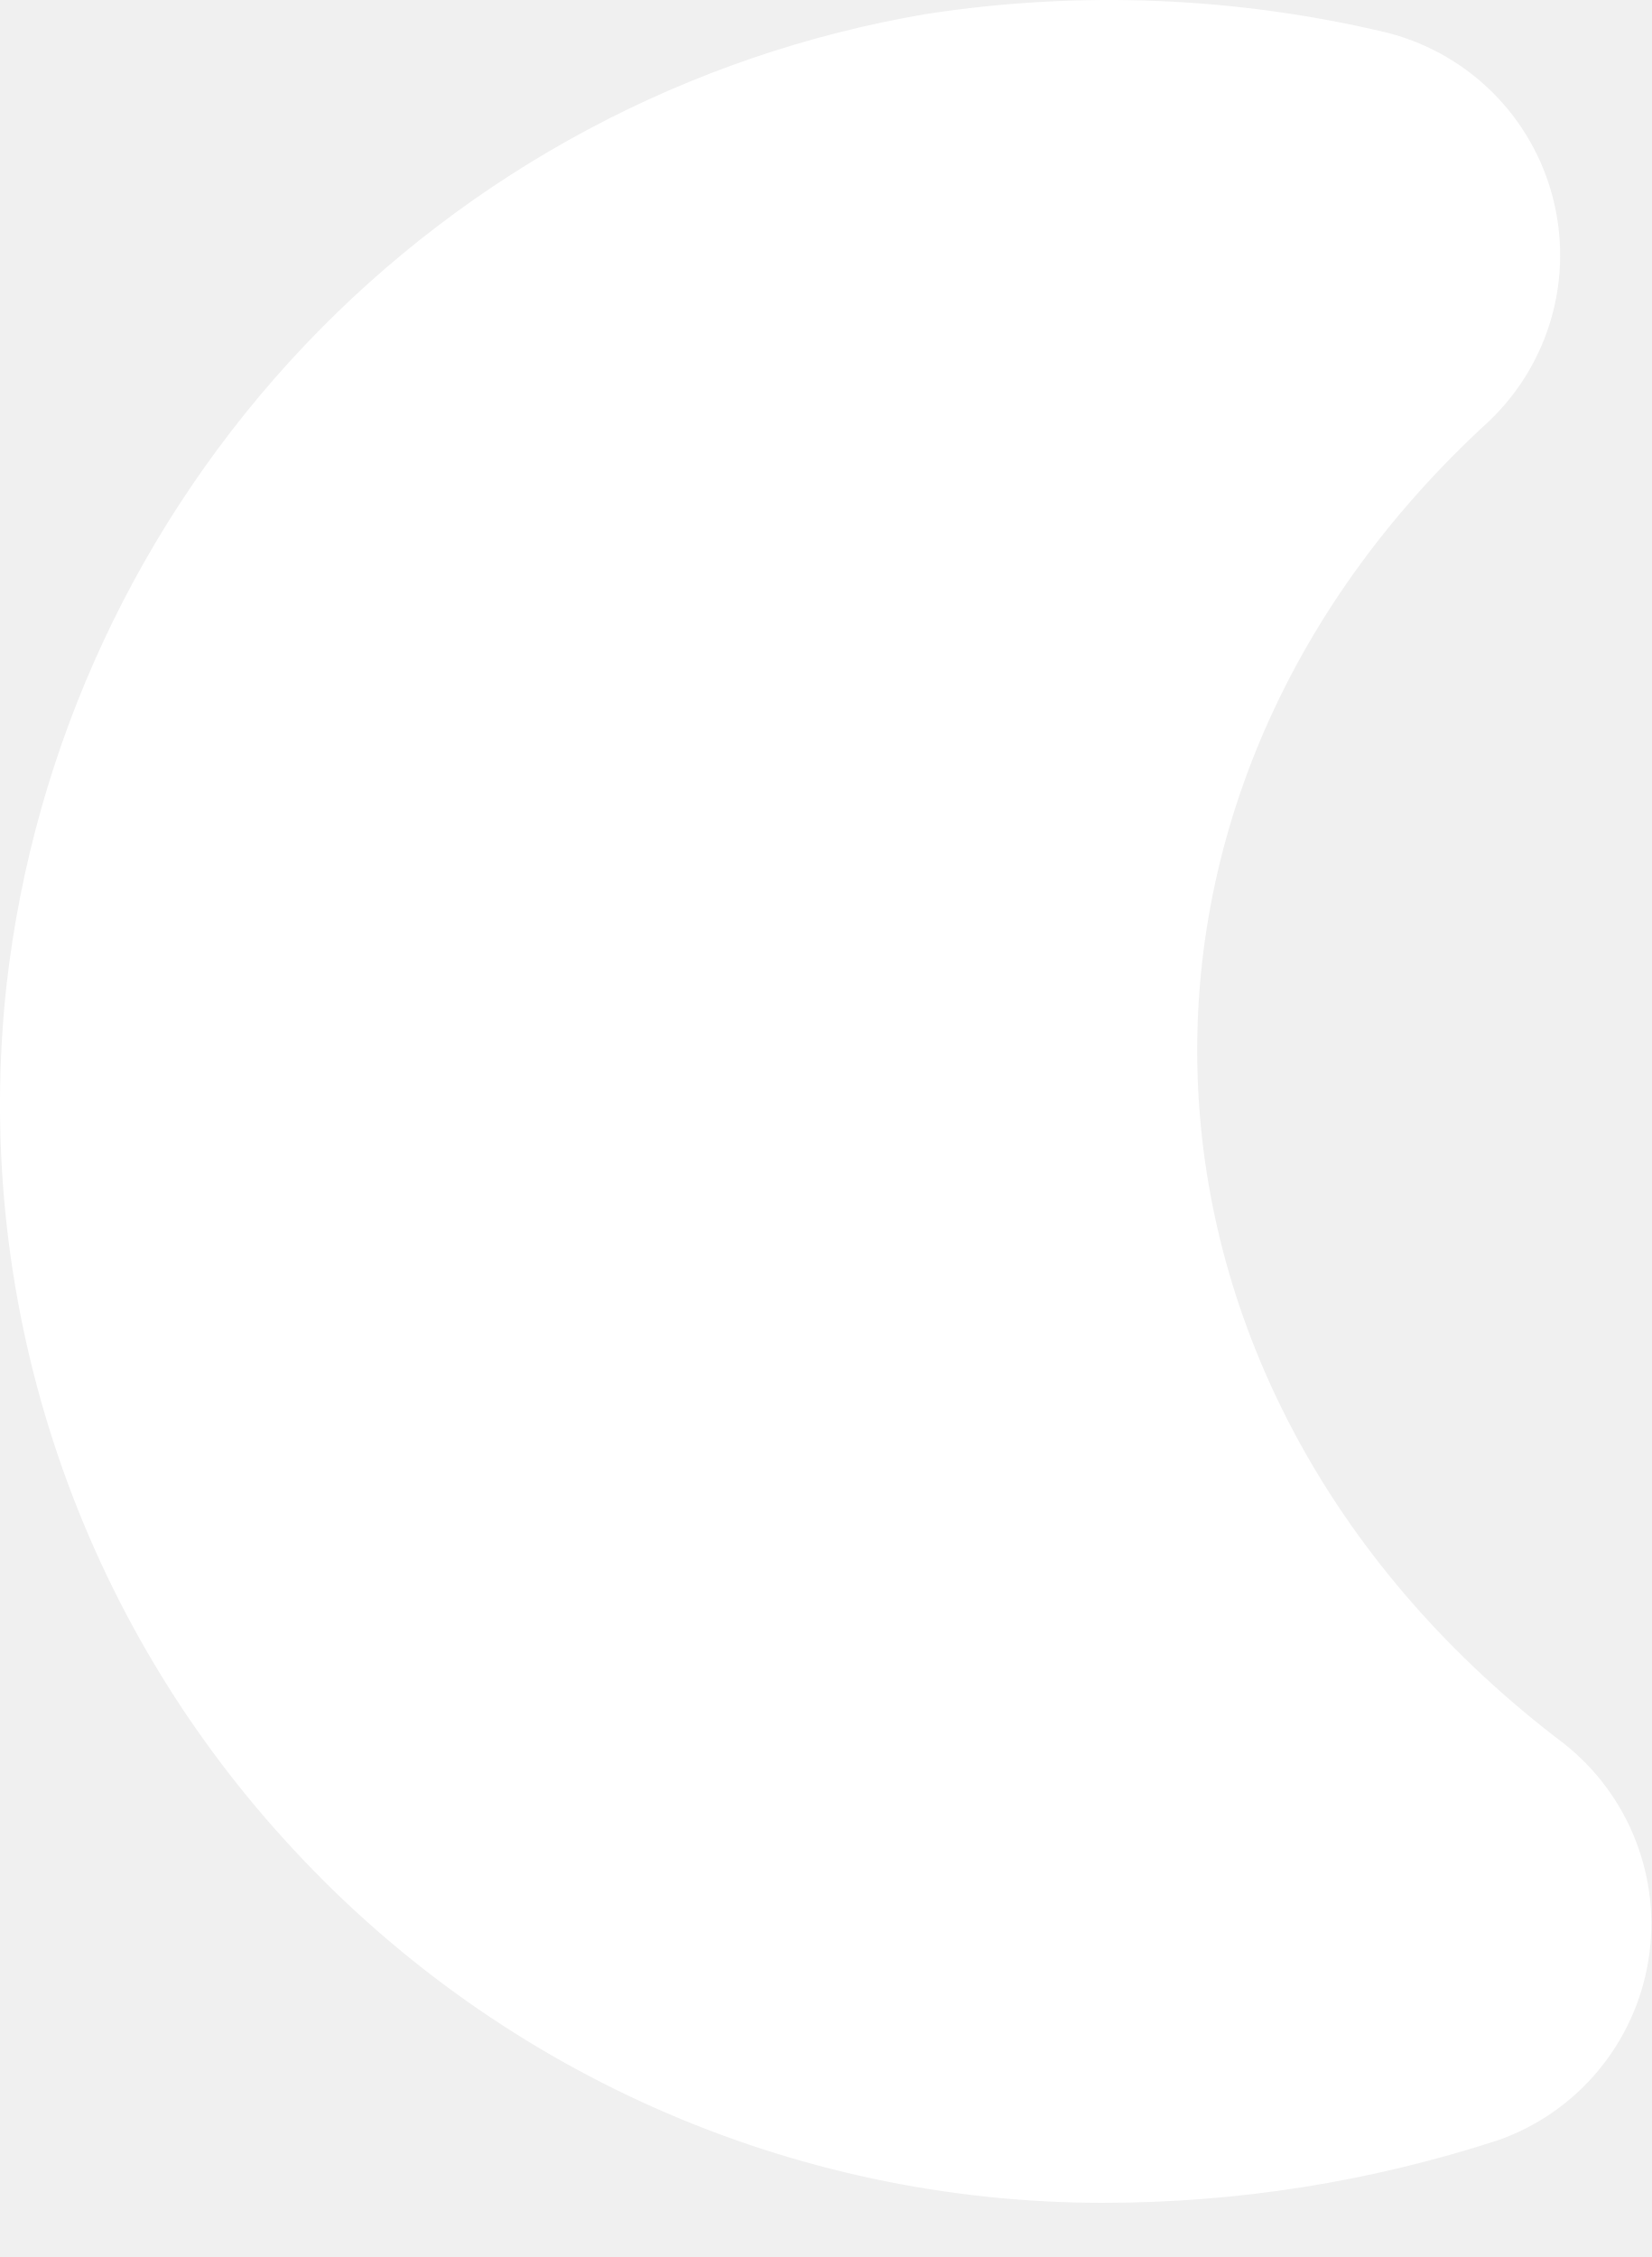
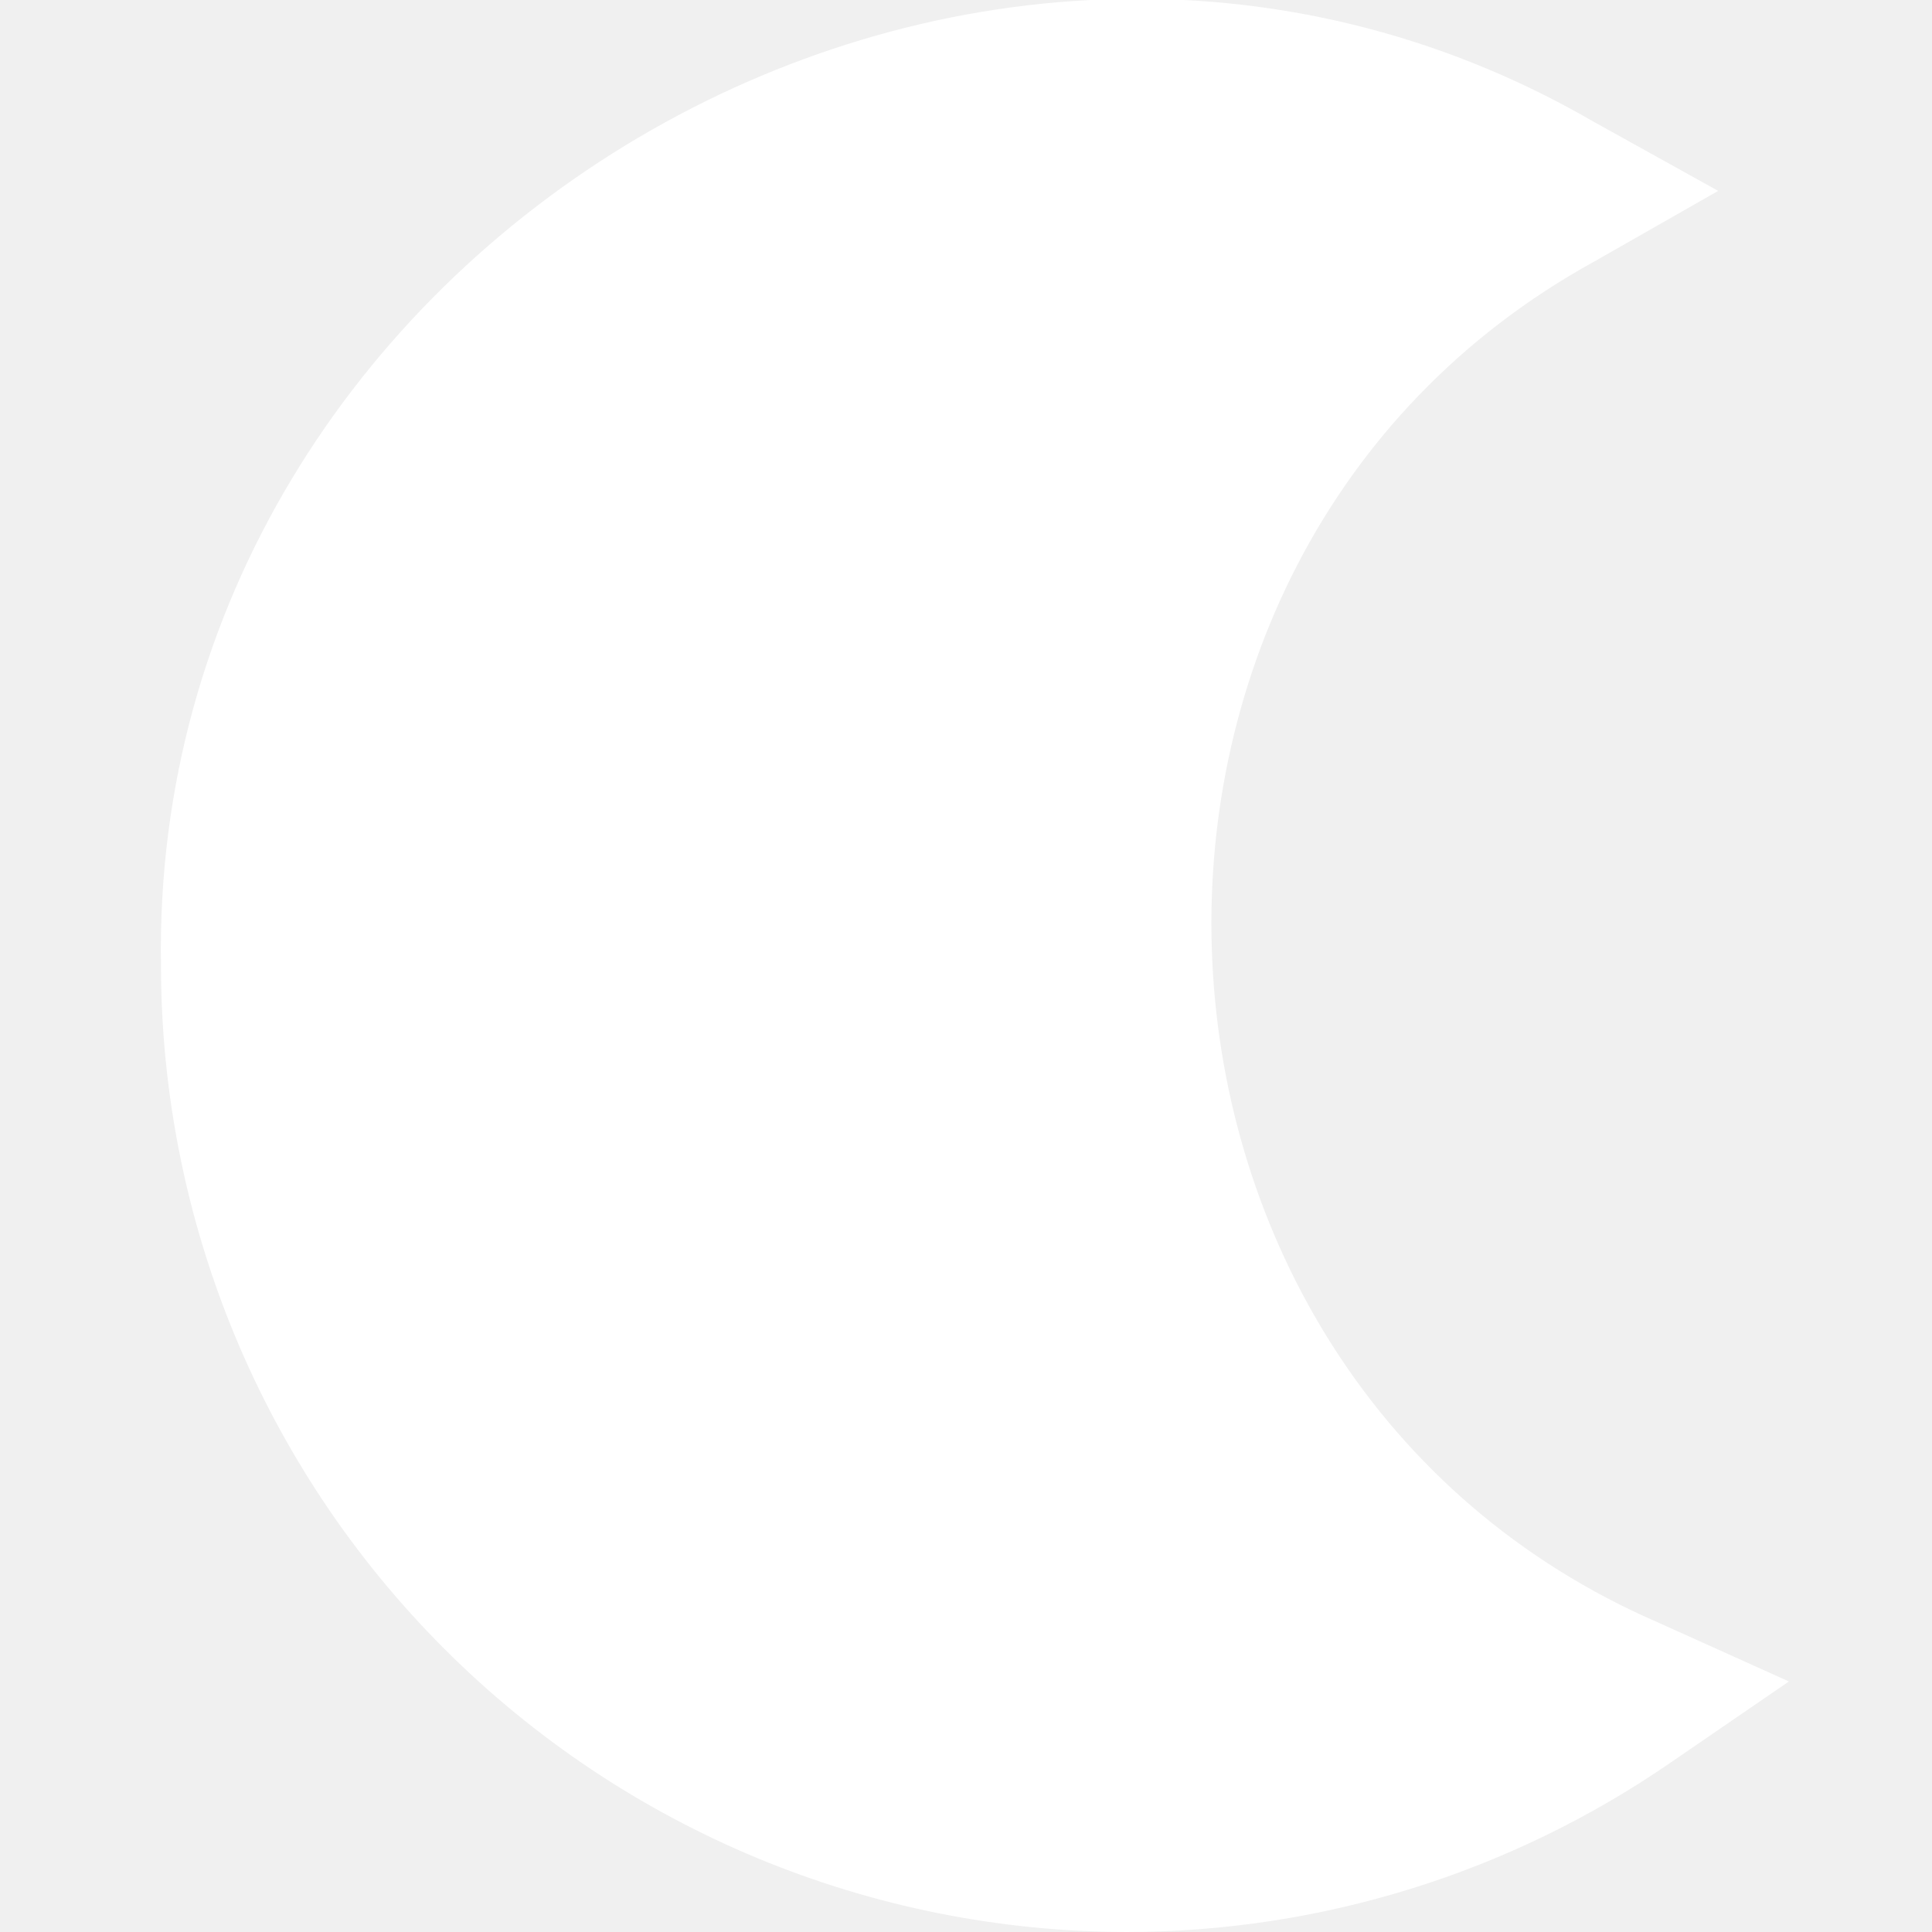
- <svg xmlns="http://www.w3.org/2000/svg" width="30" height="41" viewBox="0 0 30 41" fill="none">
-   <path d="M20.017 40.016C17.215 40.014 14.445 39.425 11.885 38.286C9.325 37.147 7.033 35.484 5.155 33.404C3.264 31.322 1.836 28.861 0.968 26.185C0.1 23.509 -0.189 20.679 0.12 17.883C0.618 13.532 2.517 9.46 5.529 6.28C8.542 3.101 12.506 0.987 16.824 0.255C19.616 -0.176 22.465 -0.06 25.212 0.597C25.932 0.782 26.589 1.156 27.115 1.679C27.642 2.203 28.019 2.858 28.207 3.577C28.395 4.295 28.389 5.051 28.187 5.766C27.985 6.481 27.596 7.129 27.06 7.643C19.457 14.589 20.117 25.389 28.405 31.668C28.991 32.128 29.443 32.737 29.714 33.431C29.985 34.125 30.066 34.878 29.946 35.614C29.827 36.349 29.513 37.039 29.037 37.612C28.561 38.185 27.939 38.62 27.238 38.871C24.907 39.633 22.47 40.019 20.017 40.016Z" fill="white" />
+ <svg xmlns="http://www.w3.org/2000/svg" width="40" height="40" viewBox="0 0 40 40" fill="none">
+   <g clip-path="url(#clip0_54_2)">
+     <path d="M23.333 40C18.031 39.994 12.947 37.885 9.198 34.136C5.448 30.386 3.339 25.303 3.333 20C3.078 5.073 20.052 -4.975 32.985 2.515L35.573 3.952L33.002 5.418C21.835 11.565 22.652 28.535 34.335 33.595L37.037 34.813L34.592 36.49C31.281 38.772 27.355 39.996 23.333 40Z" fill="white" />
+   </g>
+   <defs>
+     <clipPath id="clip0_54_2">
+       <rect width="40" height="40" fill="white" />
+     </clipPath>
+   </defs>
</svg>
